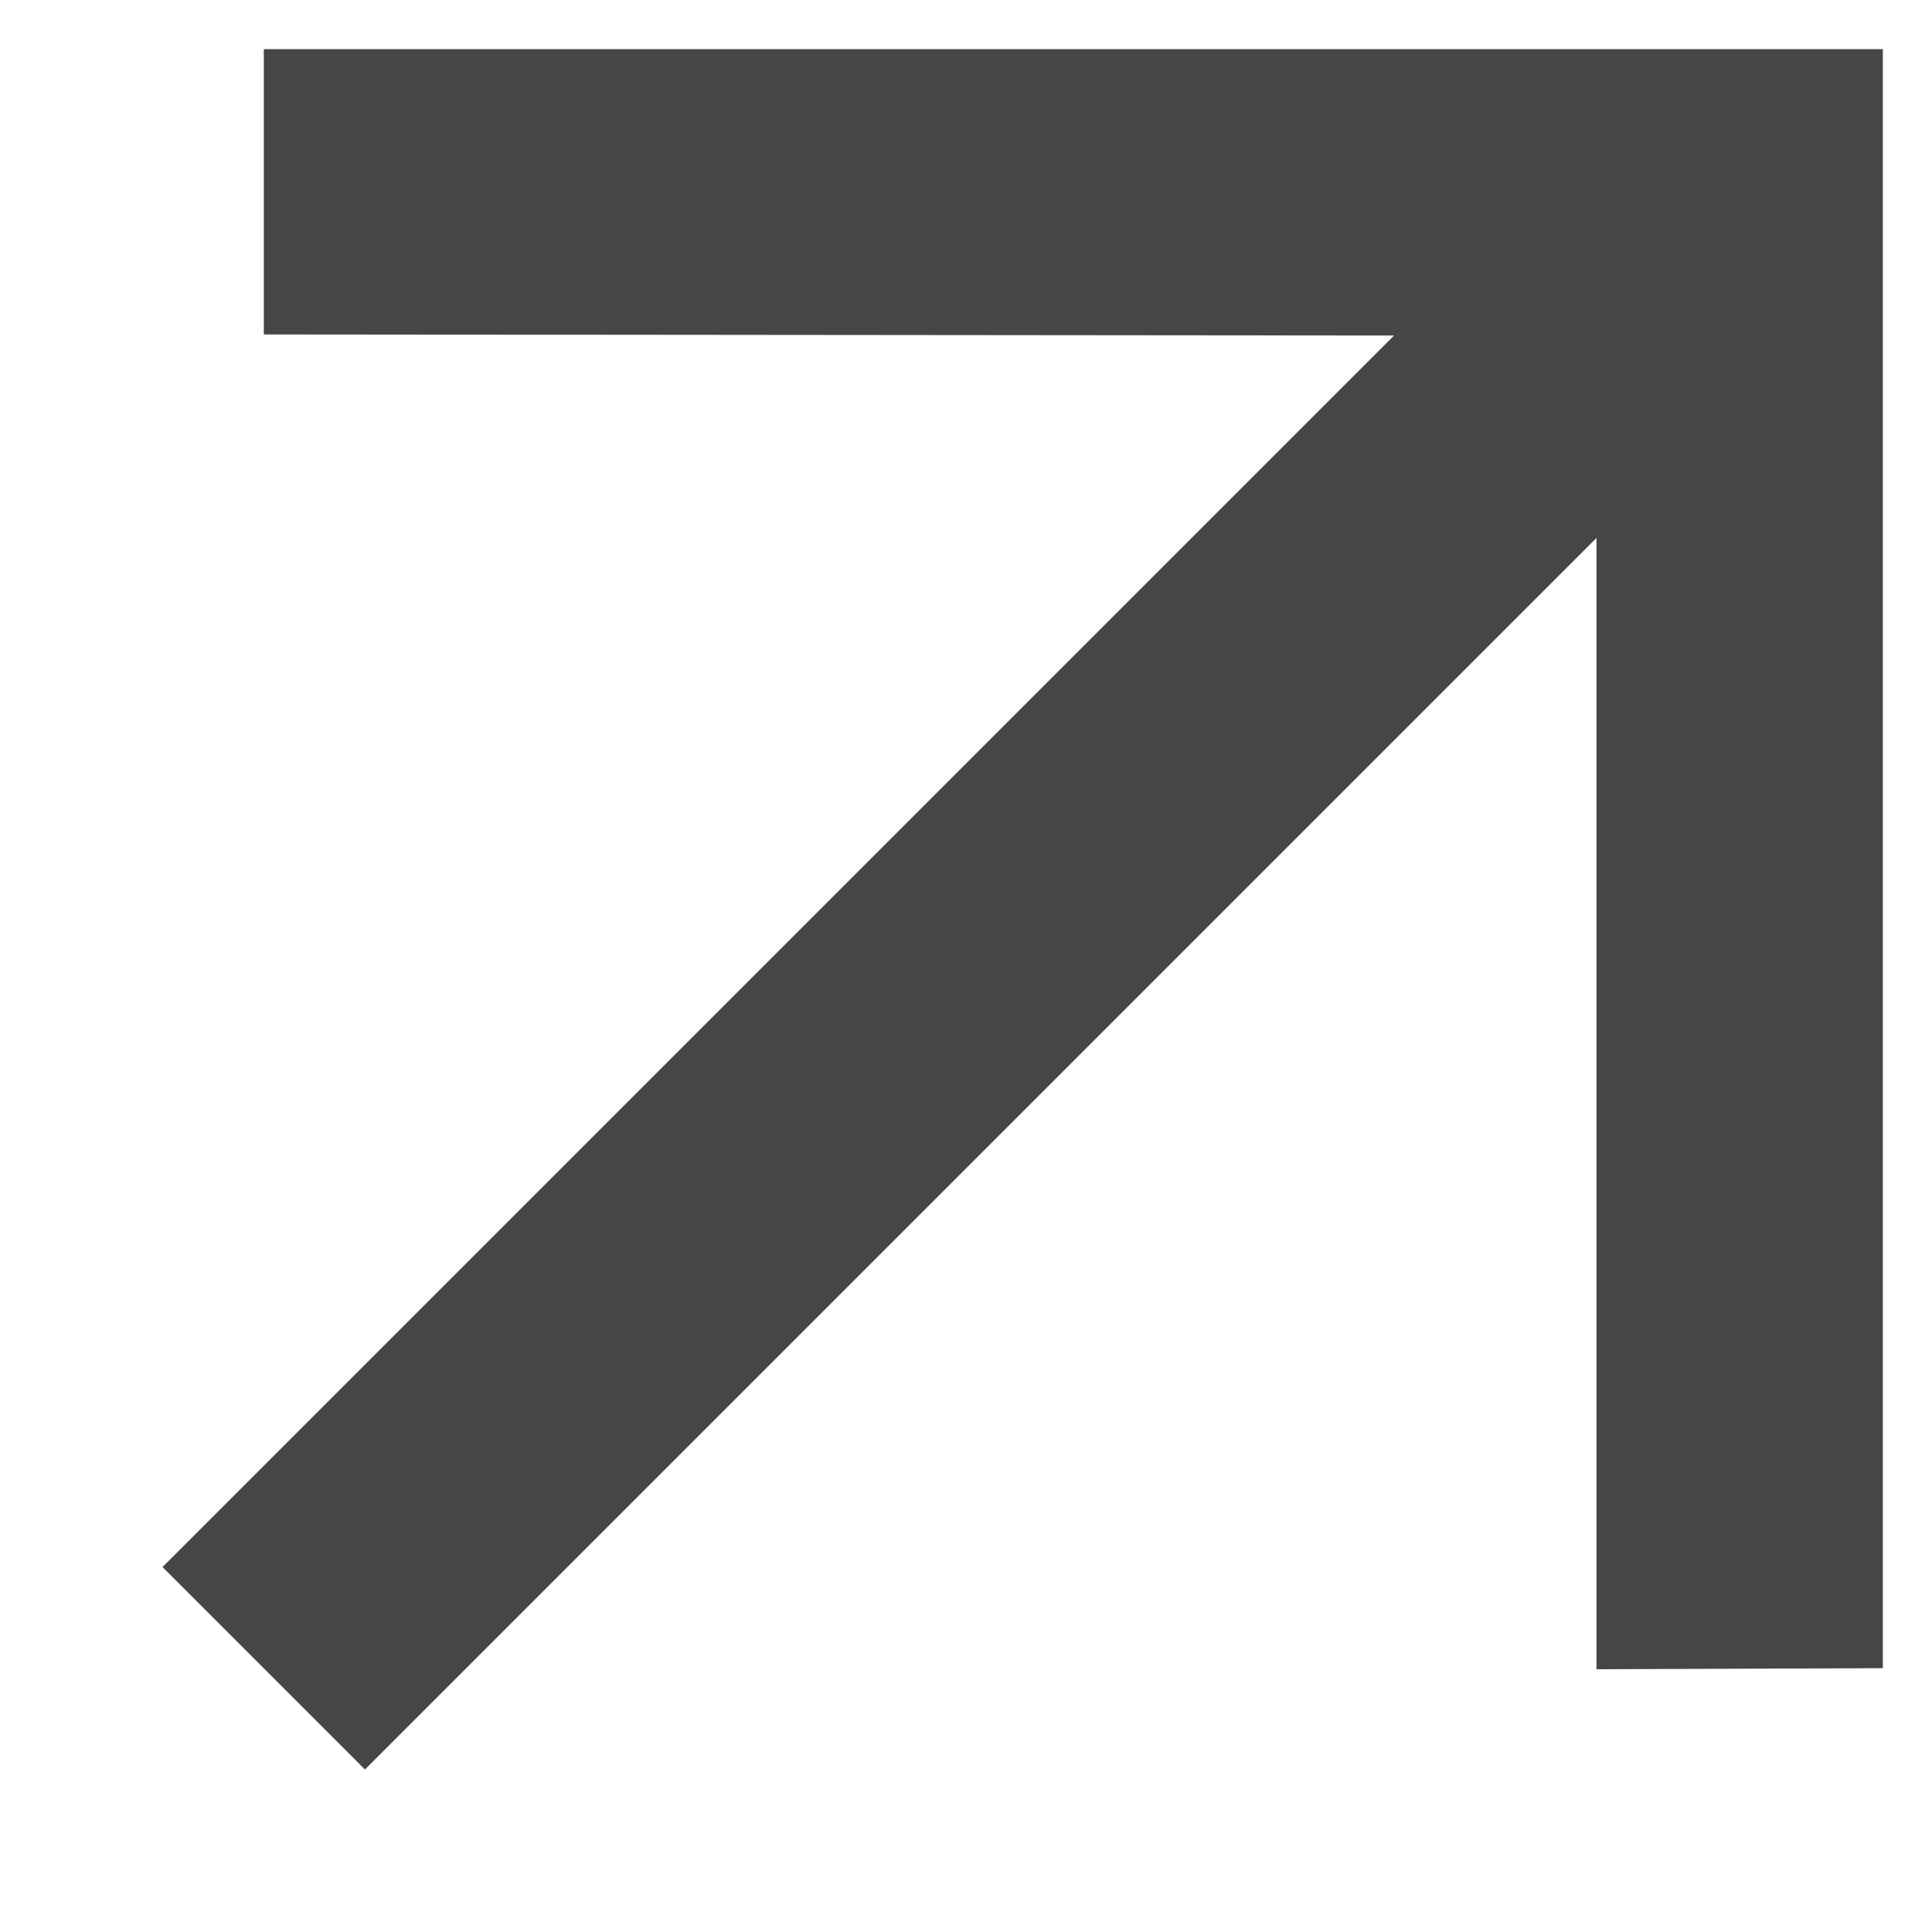
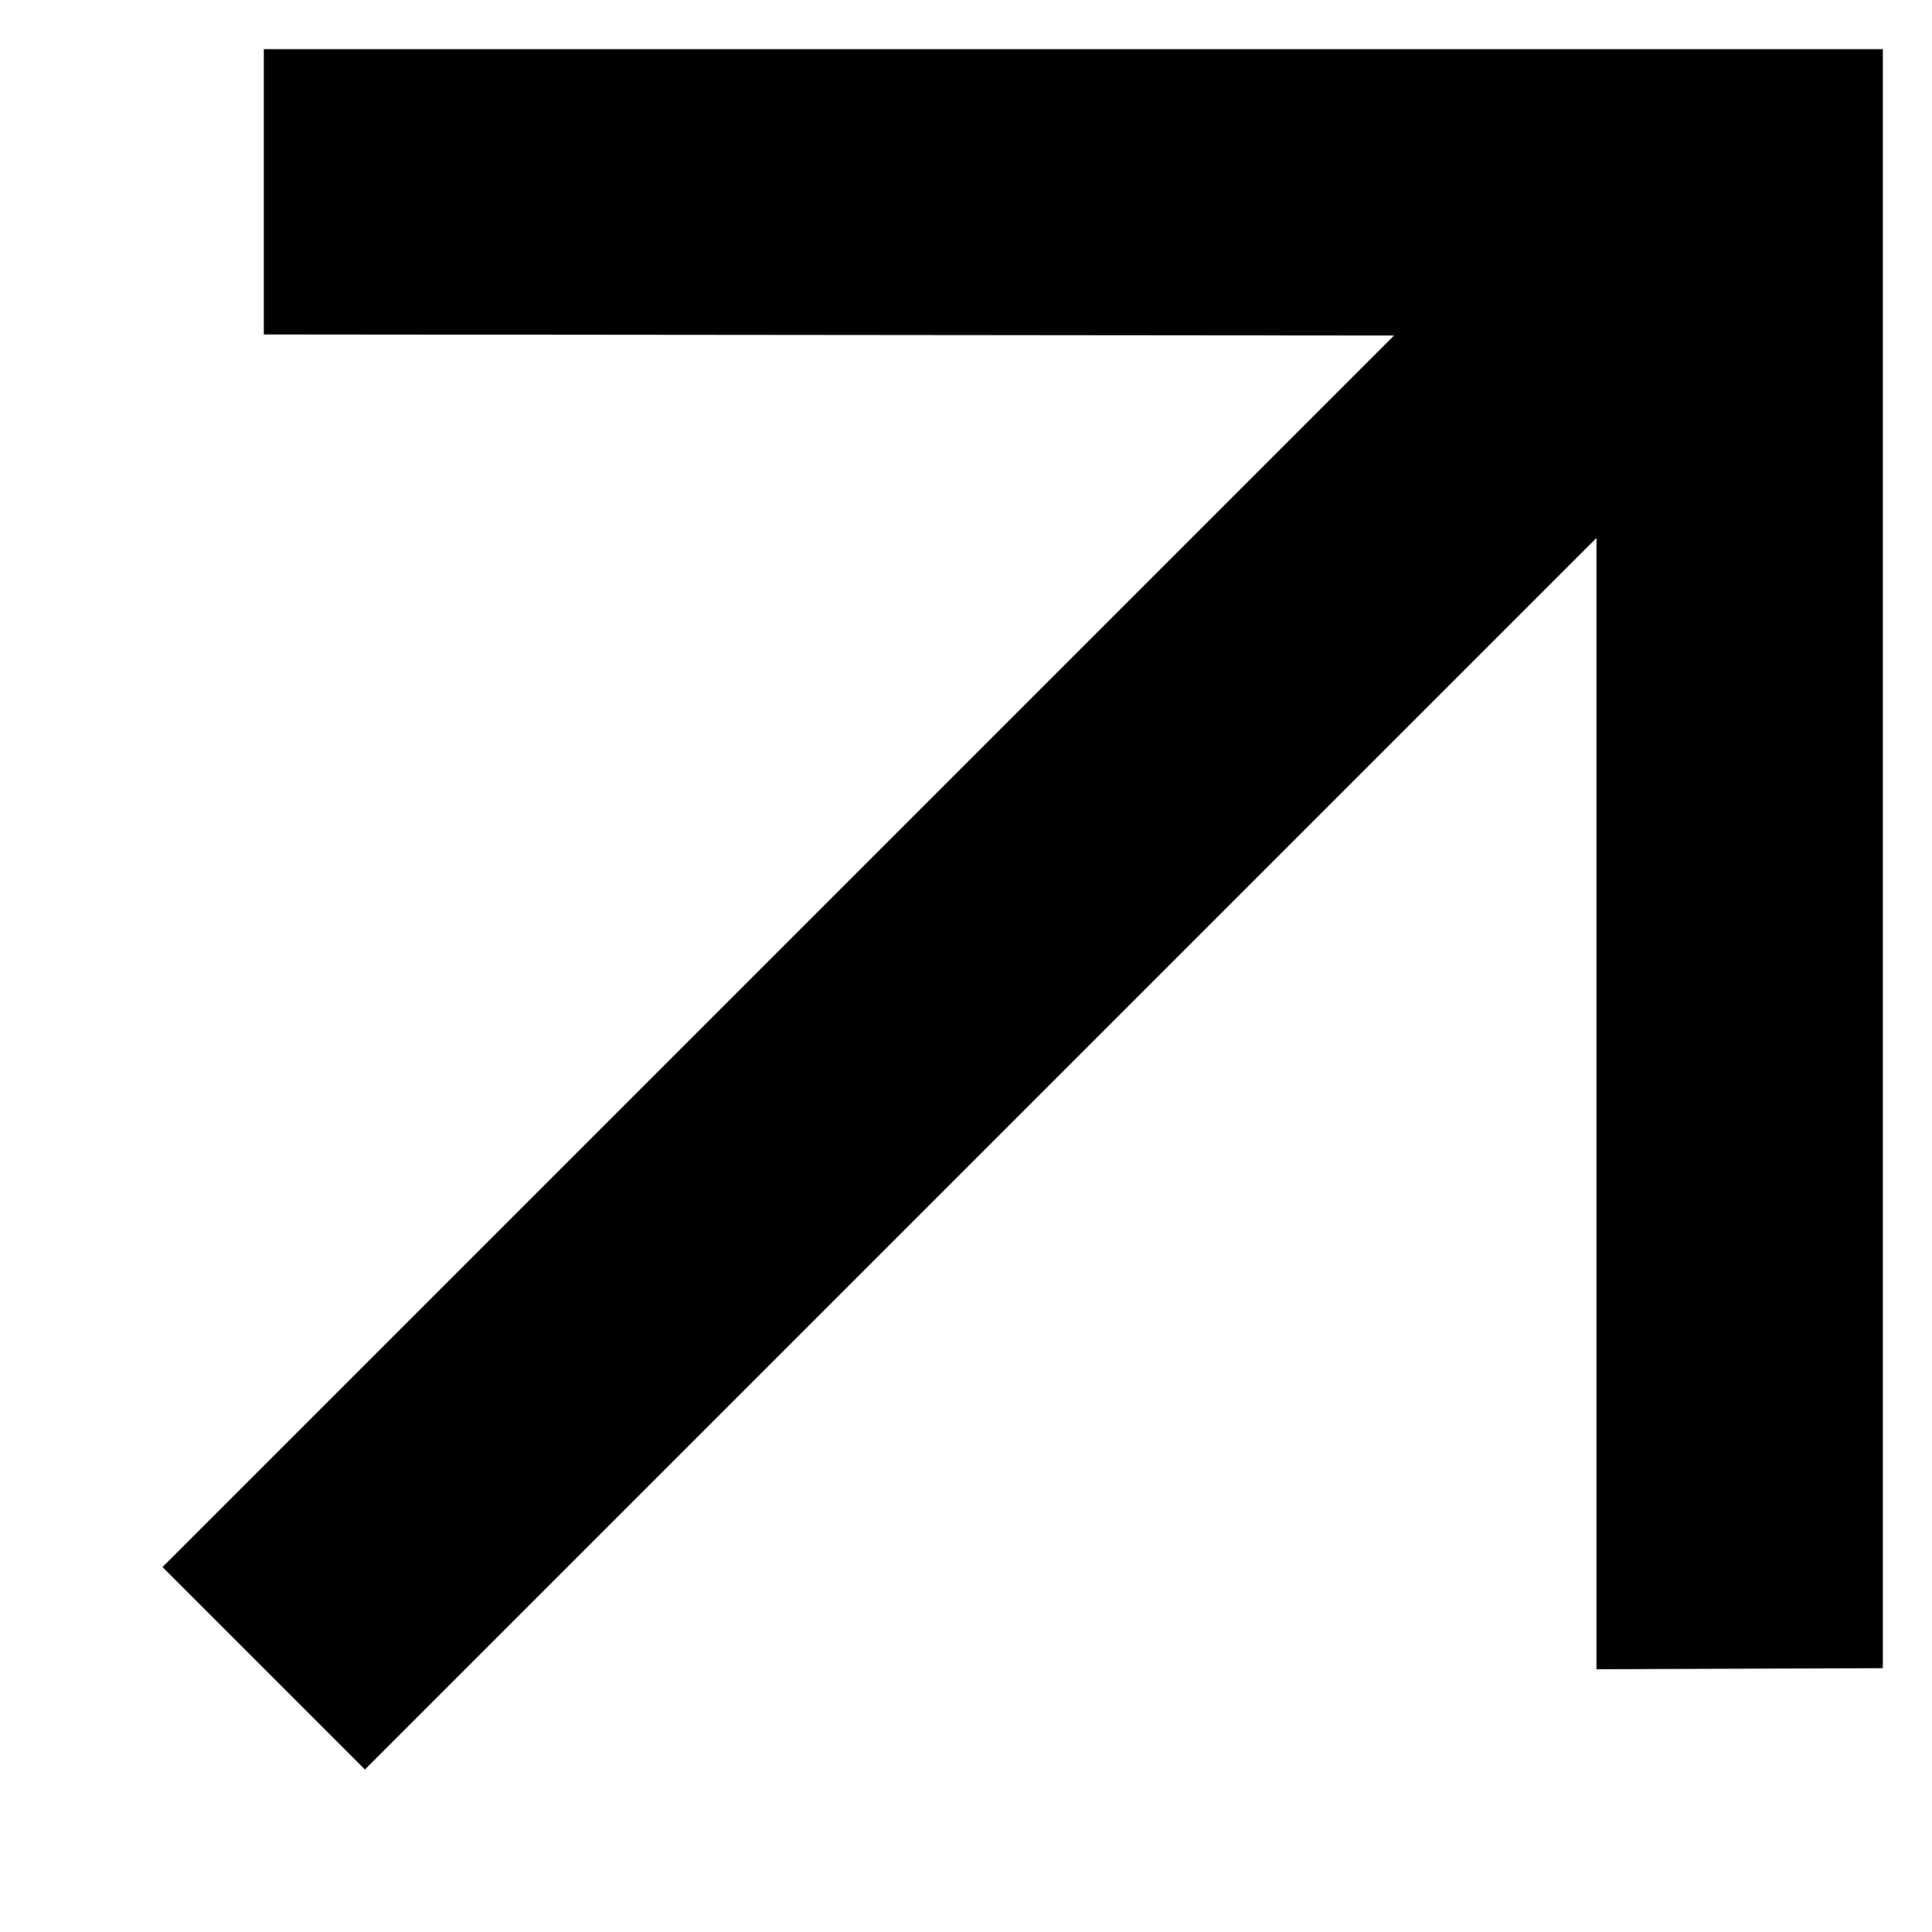
<svg xmlns="http://www.w3.org/2000/svg" width="9" height="9" viewBox="0 0 9 9" fill="none">
-   <path d="M1.7 8.243L7.437 2.506L7.437 7.776L8.771 7.771V0.229H1.229L1.229 1.558L6.494 1.563L0.757 7.3L1.7 8.243Z" fill="#464646" />
+   <path d="M1.7 8.243L7.437 2.506L7.437 7.776L8.771 7.771V0.229H1.229L1.229 1.558L6.494 1.563L0.757 7.3L1.7 8.243Z" fill="#000000" />
</svg>
